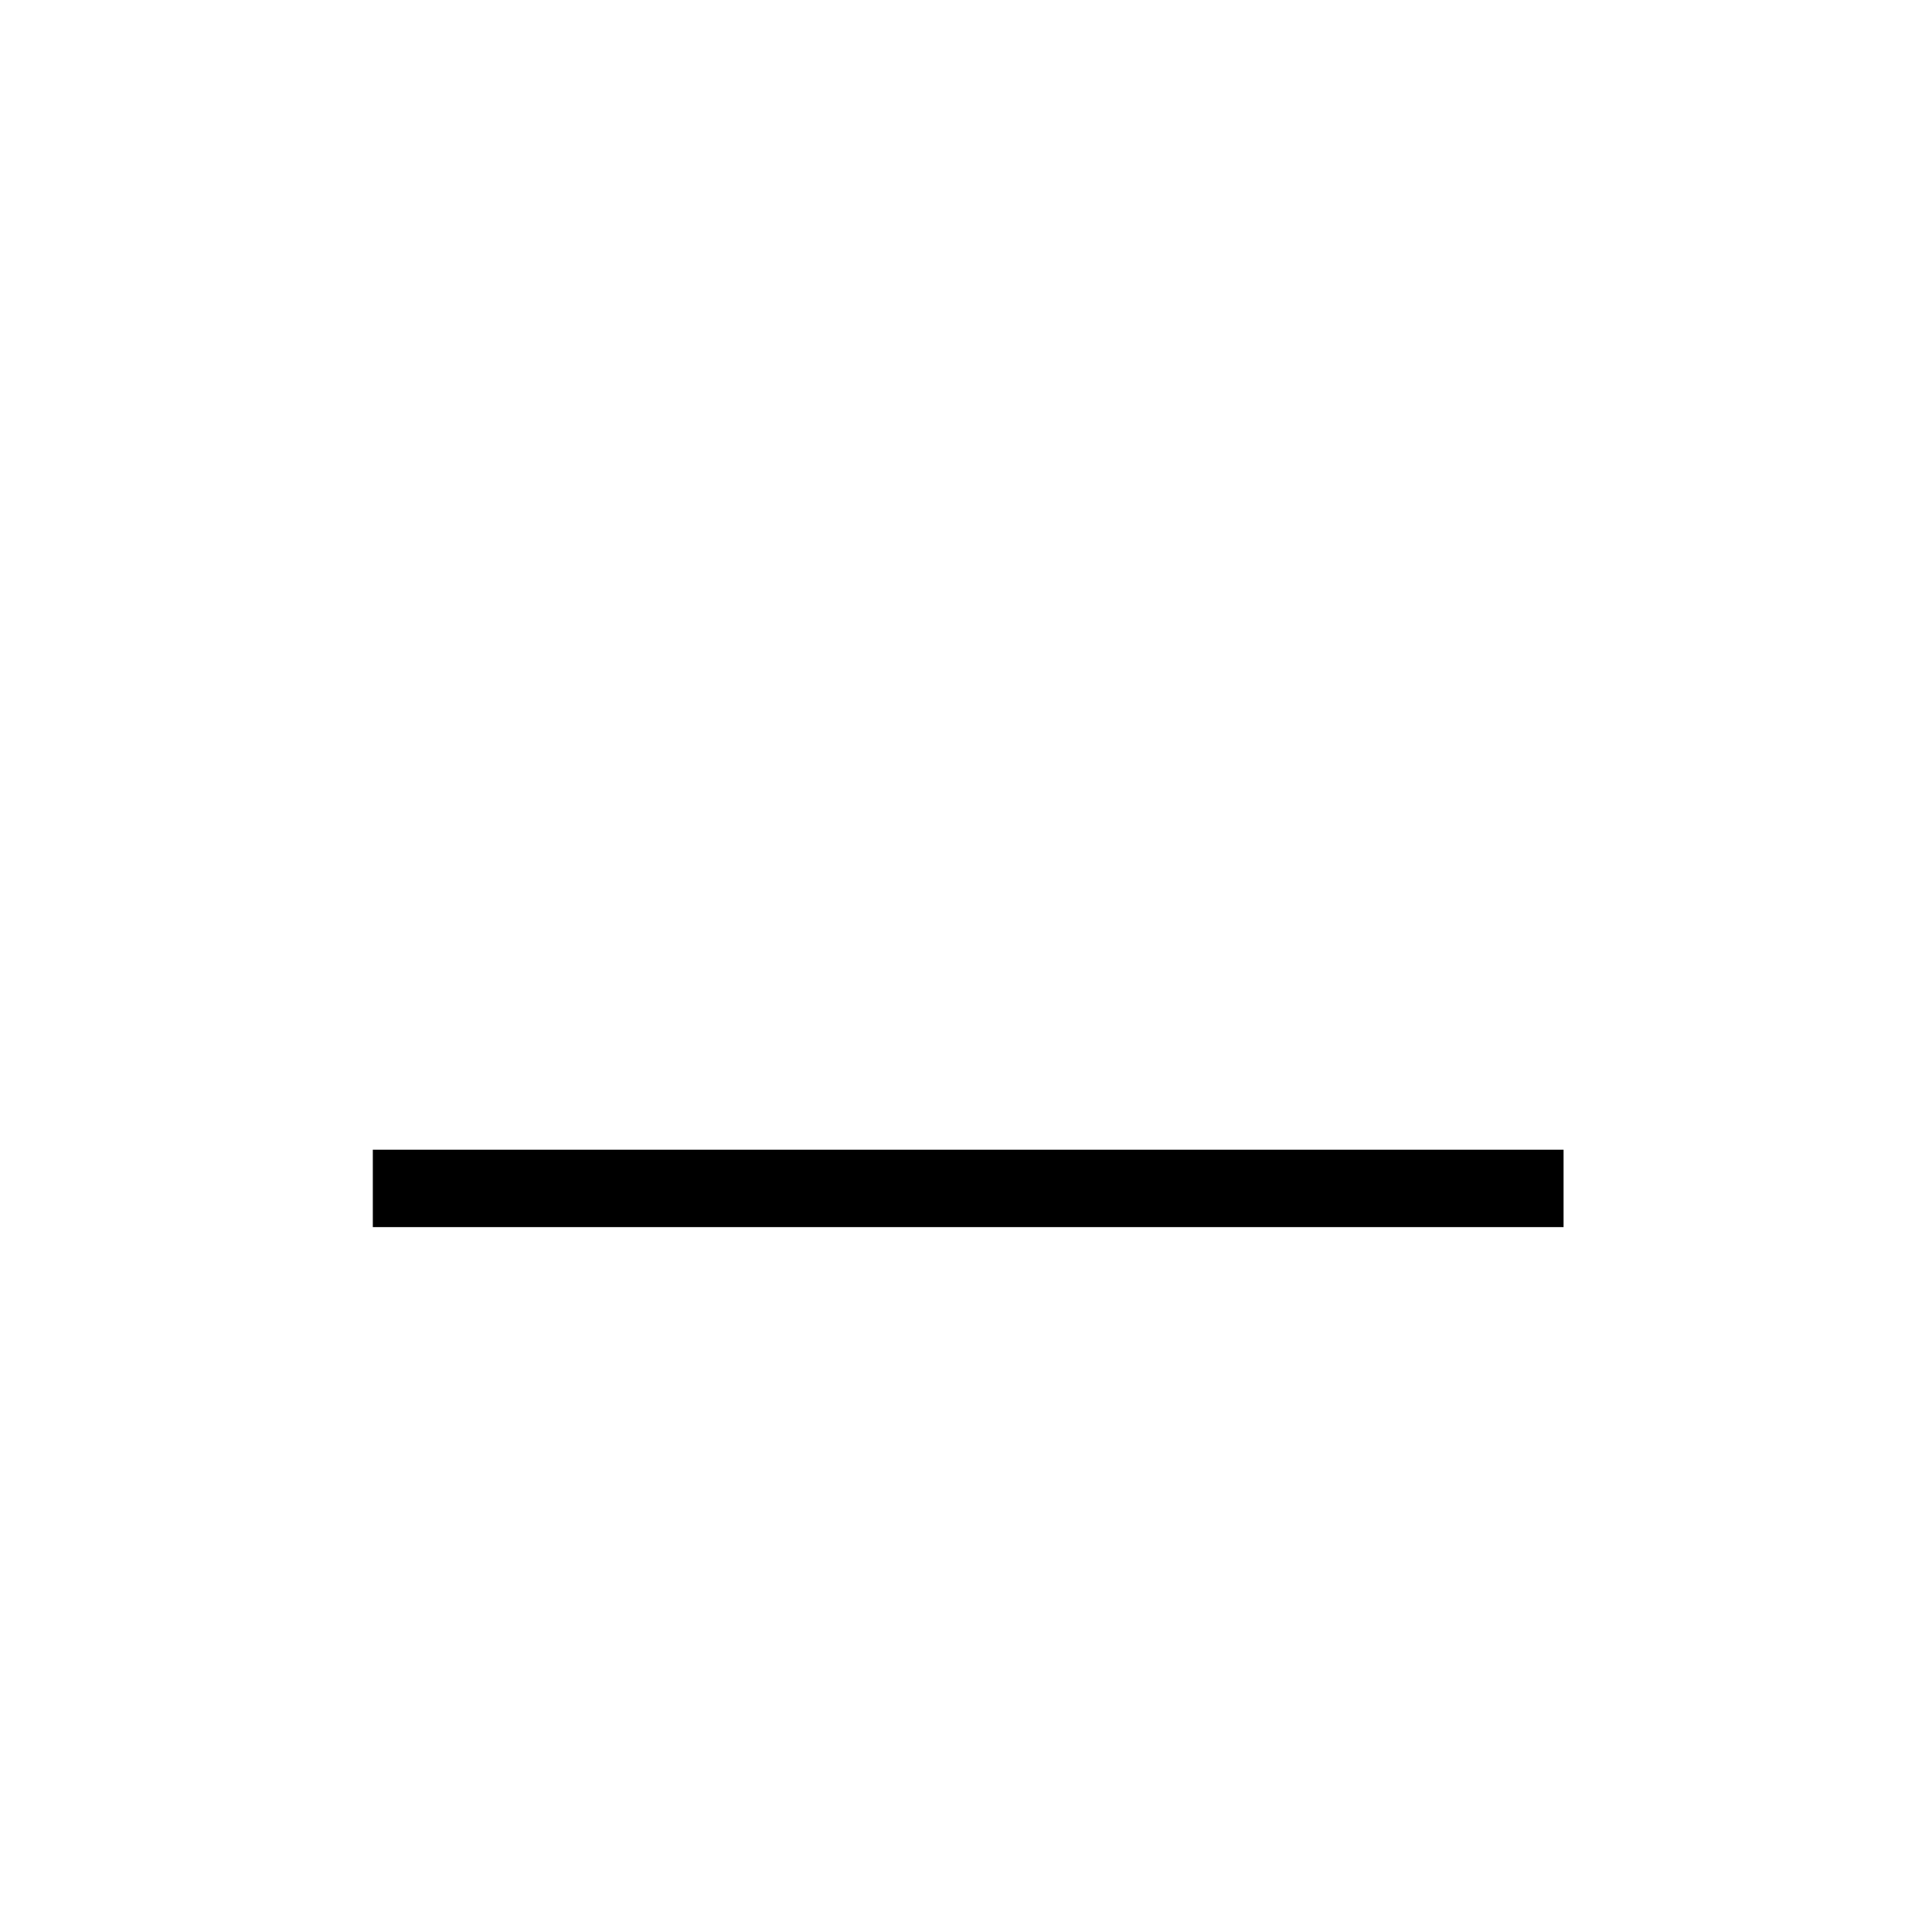
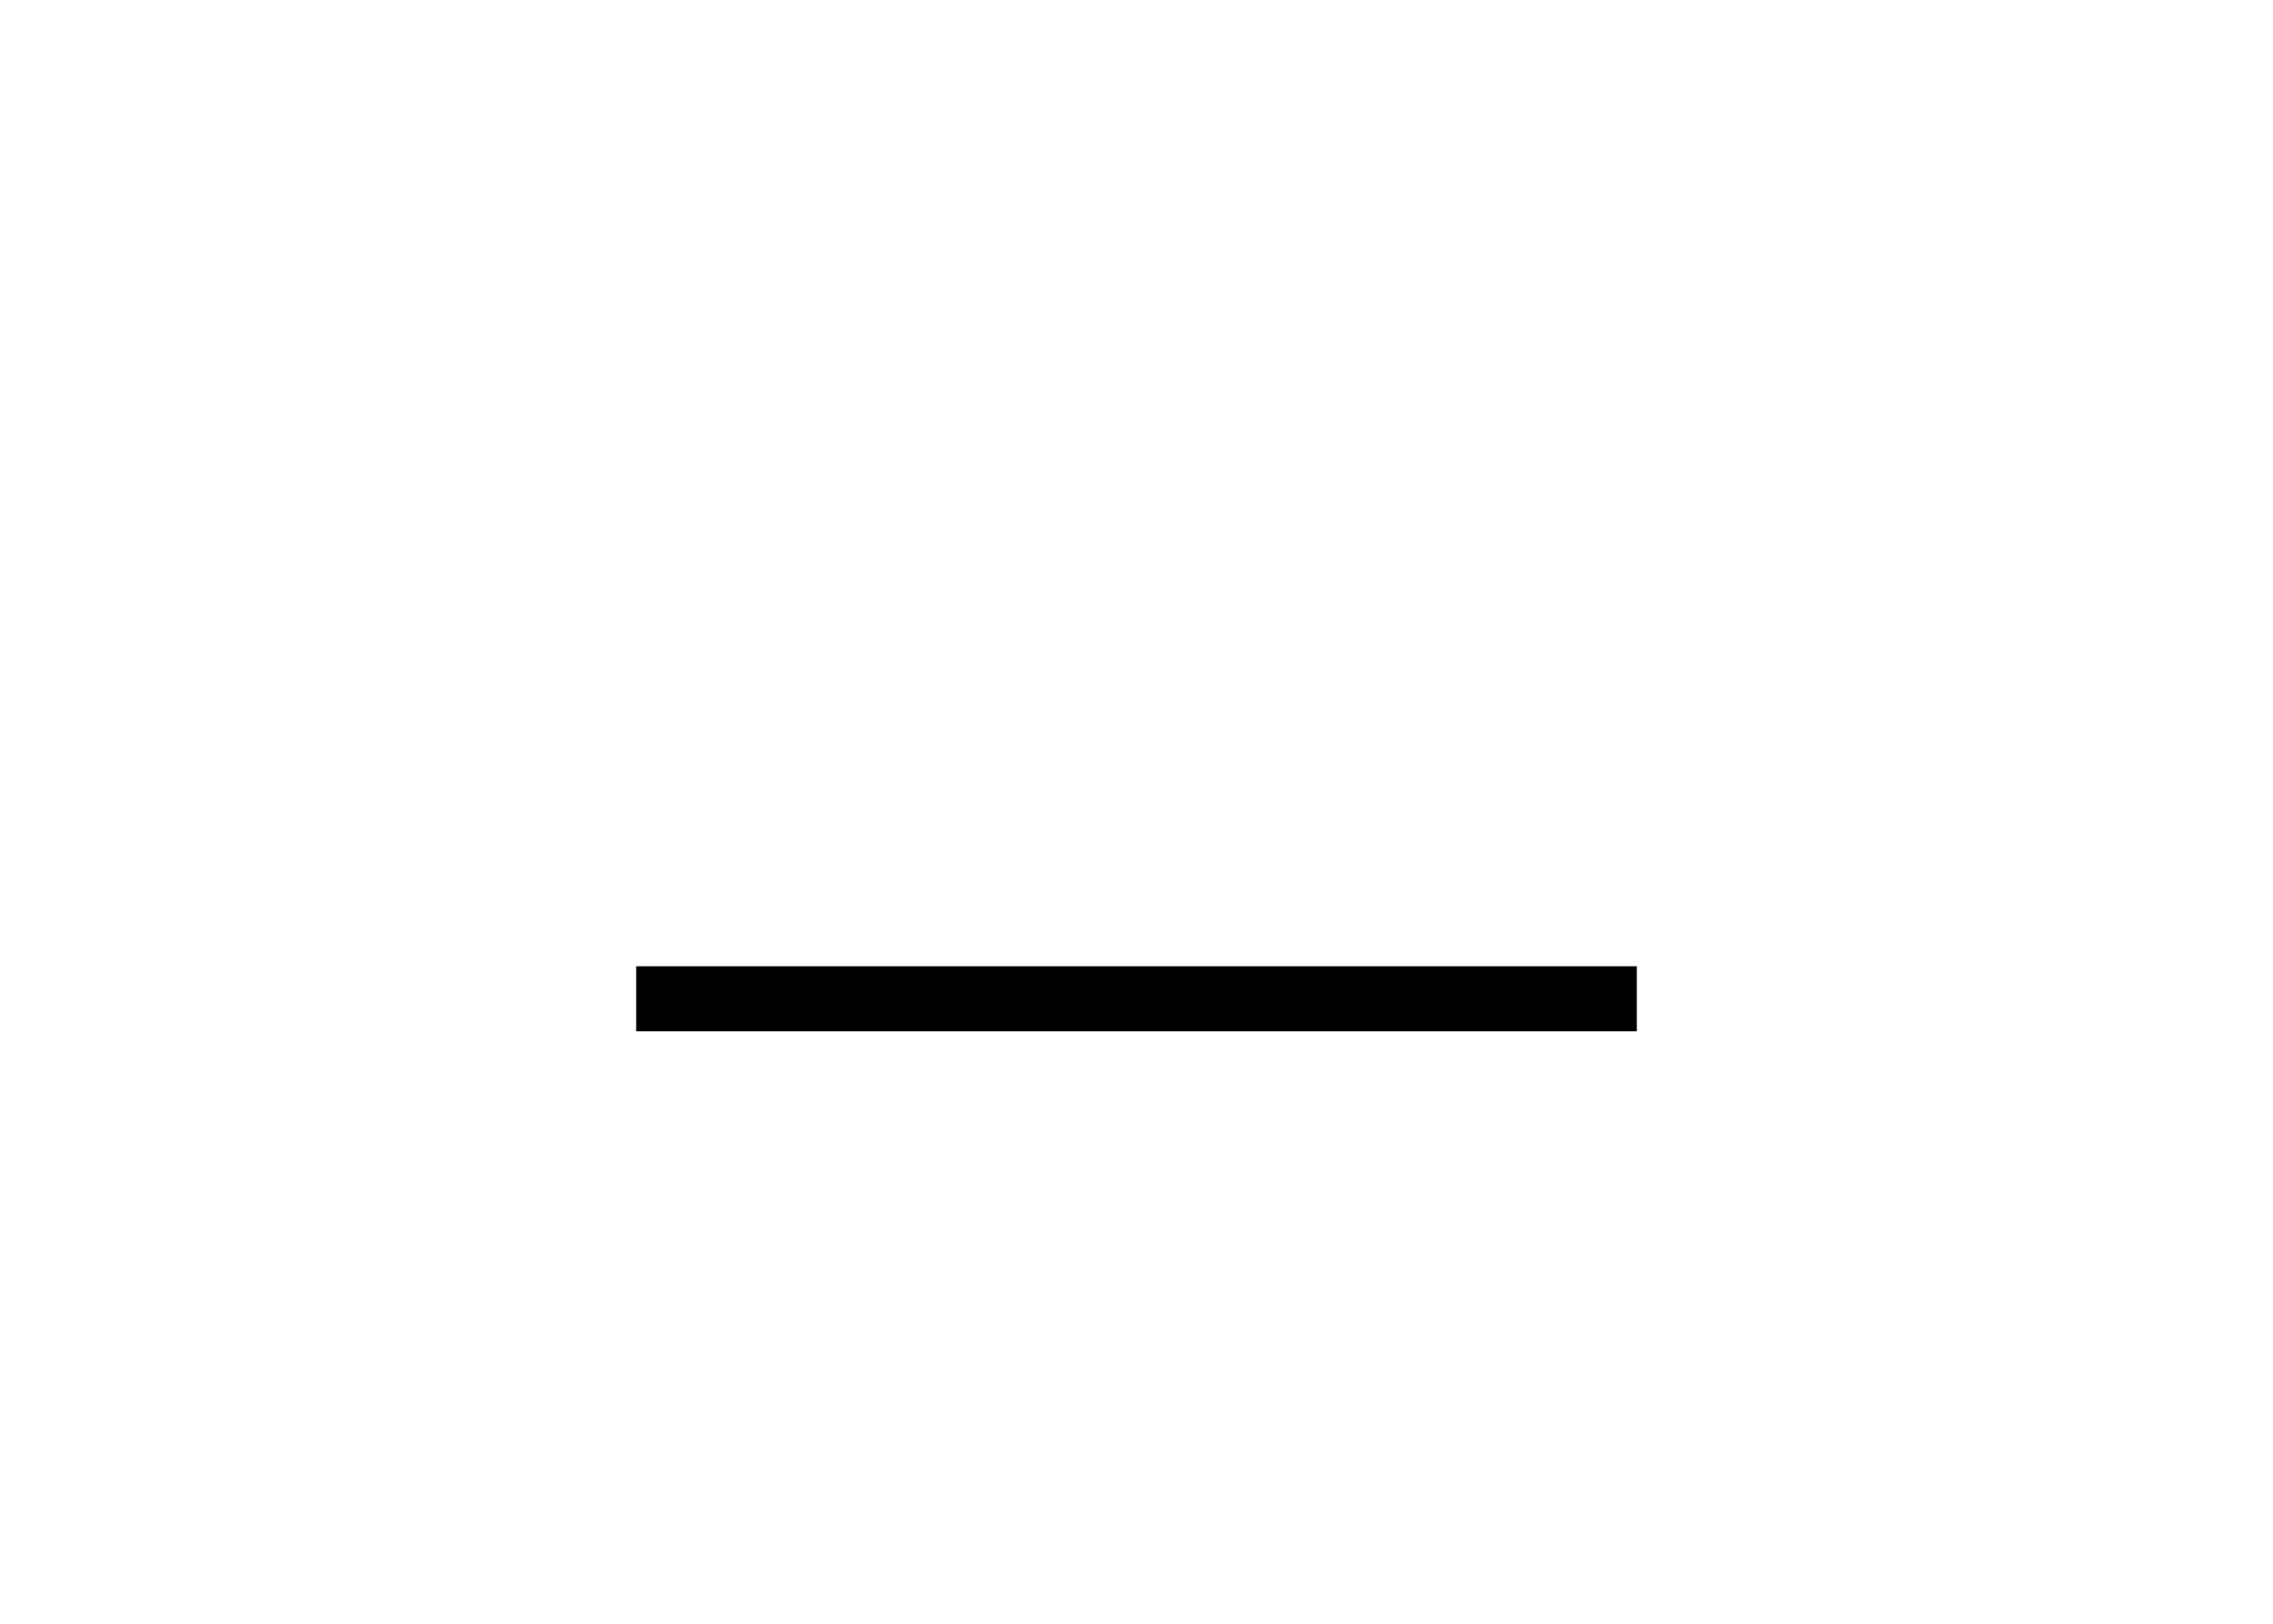
- <svg xmlns="http://www.w3.org/2000/svg" width="25" height="25" viewBox="0 0 6.615 6.615" version="1.1" id="svg8">
-   <defs id="defs2" />
-   <g id="layer1">
-     <path style="fill:none;stroke:#000000;stroke-width:0.265;stroke-linecap:square;stroke-linejoin:miter;stroke-opacity:1;stroke-miterlimit:4;stroke-dasharray:none" d="M 1.409,4.069 H 5.221" id="path878" />
-   </g>
+ <svg xmlns="http://www.w3.org/2000/svg" width="35" height="25" version="1.1" viewBox="0 0 9.26 6.615">
+   <path d="m2.724 4.069h3.812" fill="none" stroke="#000" stroke-linecap="square" stroke-width=".265" />
</svg>
